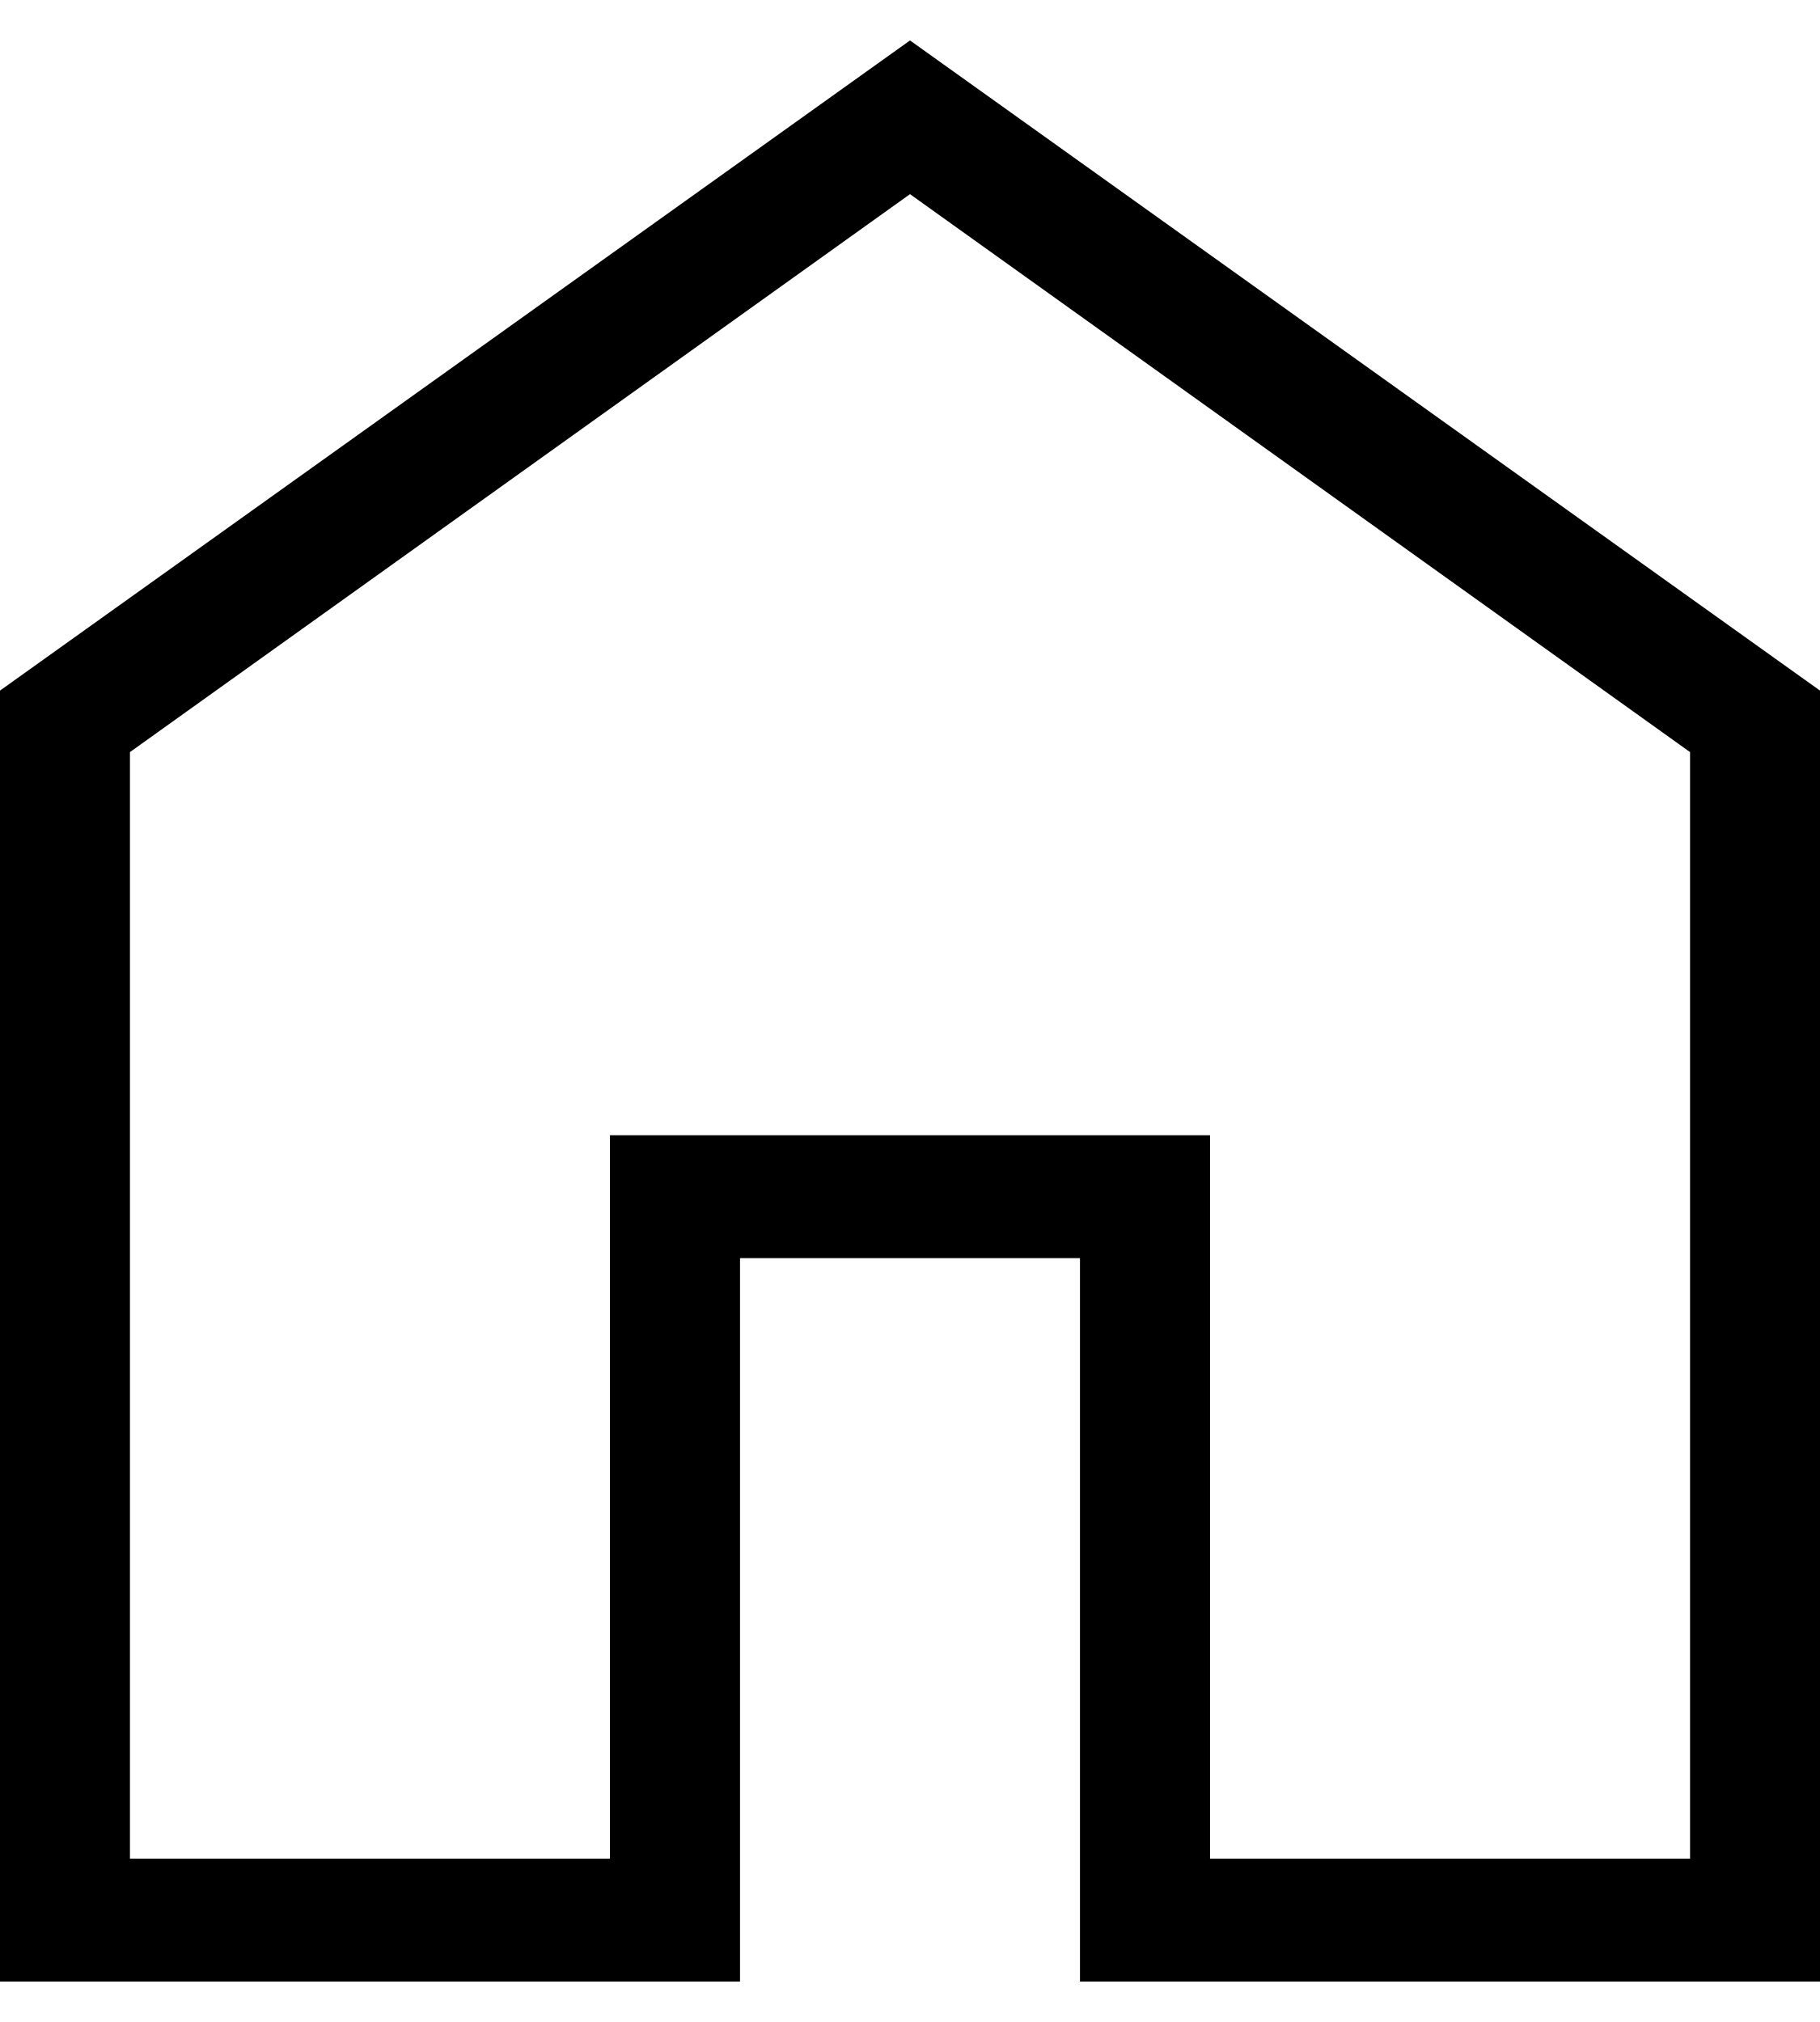
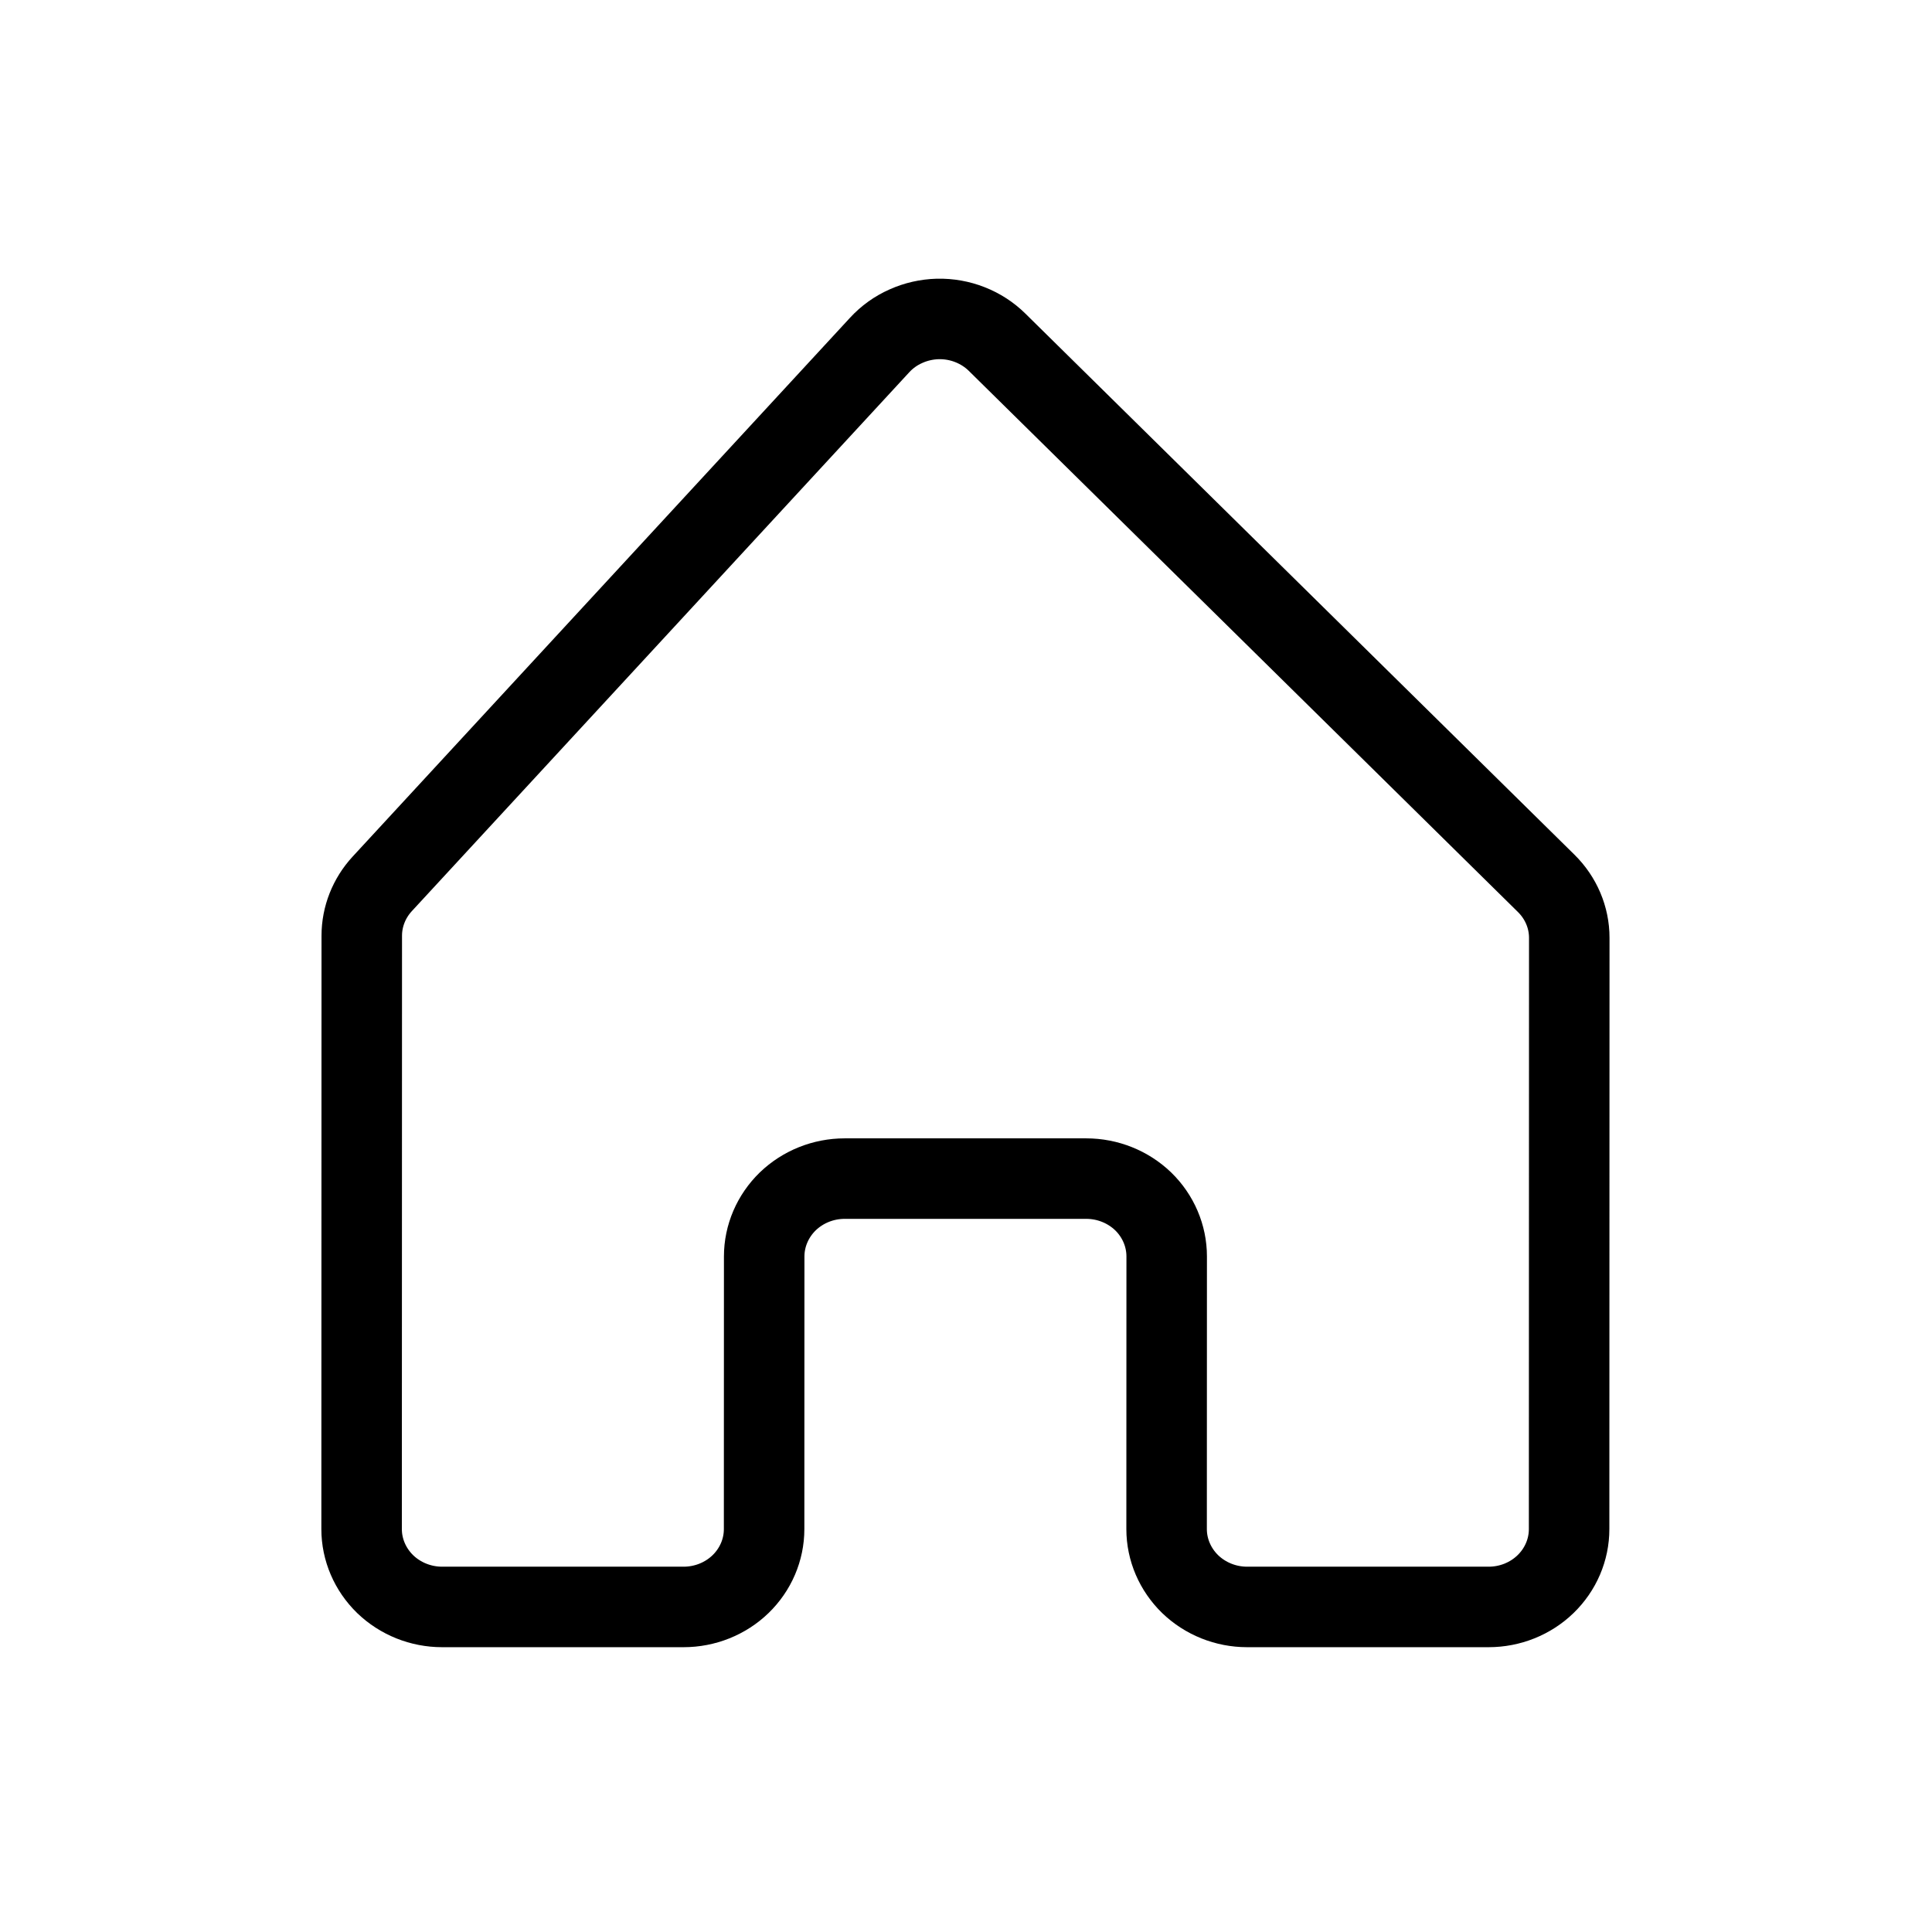
- <svg xmlns="http://www.w3.org/2000/svg" width="18" height="20" viewBox="0 0 15 16" fill="none">
-   <path id="Vector" d="M1.071 14.987H5.027V9.024H9.973V14.987H13.929V5.866L7.5 1.267L1.071 5.866V14.987ZM0 16V5.359L7.5 0L15 5.359V16H8.901V10.037H6.099V16H0Z" fill="#000" />
+ <svg xmlns="http://www.w3.org/2000/svg" width="24" height="24" viewBox="0 0 24 24" fill="none">
+   <g id="bitcoin-icons:home-outline">
+     <path id="Vector" d="M12.387 4.252C12.291 4.157 12.176 4.083 12.049 4.033C11.922 3.983 11.786 3.959 11.649 3.962C11.513 3.966 11.378 3.996 11.254 4.052C11.129 4.107 11.018 4.187 10.927 4.286L4.748 10.98C4.585 11.157 4.494 11.386 4.494 11.624L4.492 18.995C4.492 19.251 4.598 19.497 4.785 19.679C4.973 19.86 5.227 19.962 5.492 19.962H8.492C8.757 19.962 9.012 19.86 9.199 19.679C9.387 19.497 9.492 19.251 9.492 18.995L9.493 15.608C9.493 15.352 9.599 15.106 9.786 14.924C9.974 14.743 10.228 14.641 10.493 14.641H13.493C13.759 14.641 14.013 14.743 14.201 14.924C14.388 15.106 14.493 15.352 14.493 15.608L14.492 18.995C14.492 19.251 14.598 19.497 14.785 19.679C14.973 19.86 15.227 19.962 15.492 19.962H18.492C18.758 19.962 19.012 19.86 19.199 19.679C19.387 19.497 19.492 19.251 19.492 18.995L19.494 11.65C19.494 11.397 19.391 11.154 19.207 10.973L12.387 4.252Z" stroke="black" />
+   </g>
</svg>
